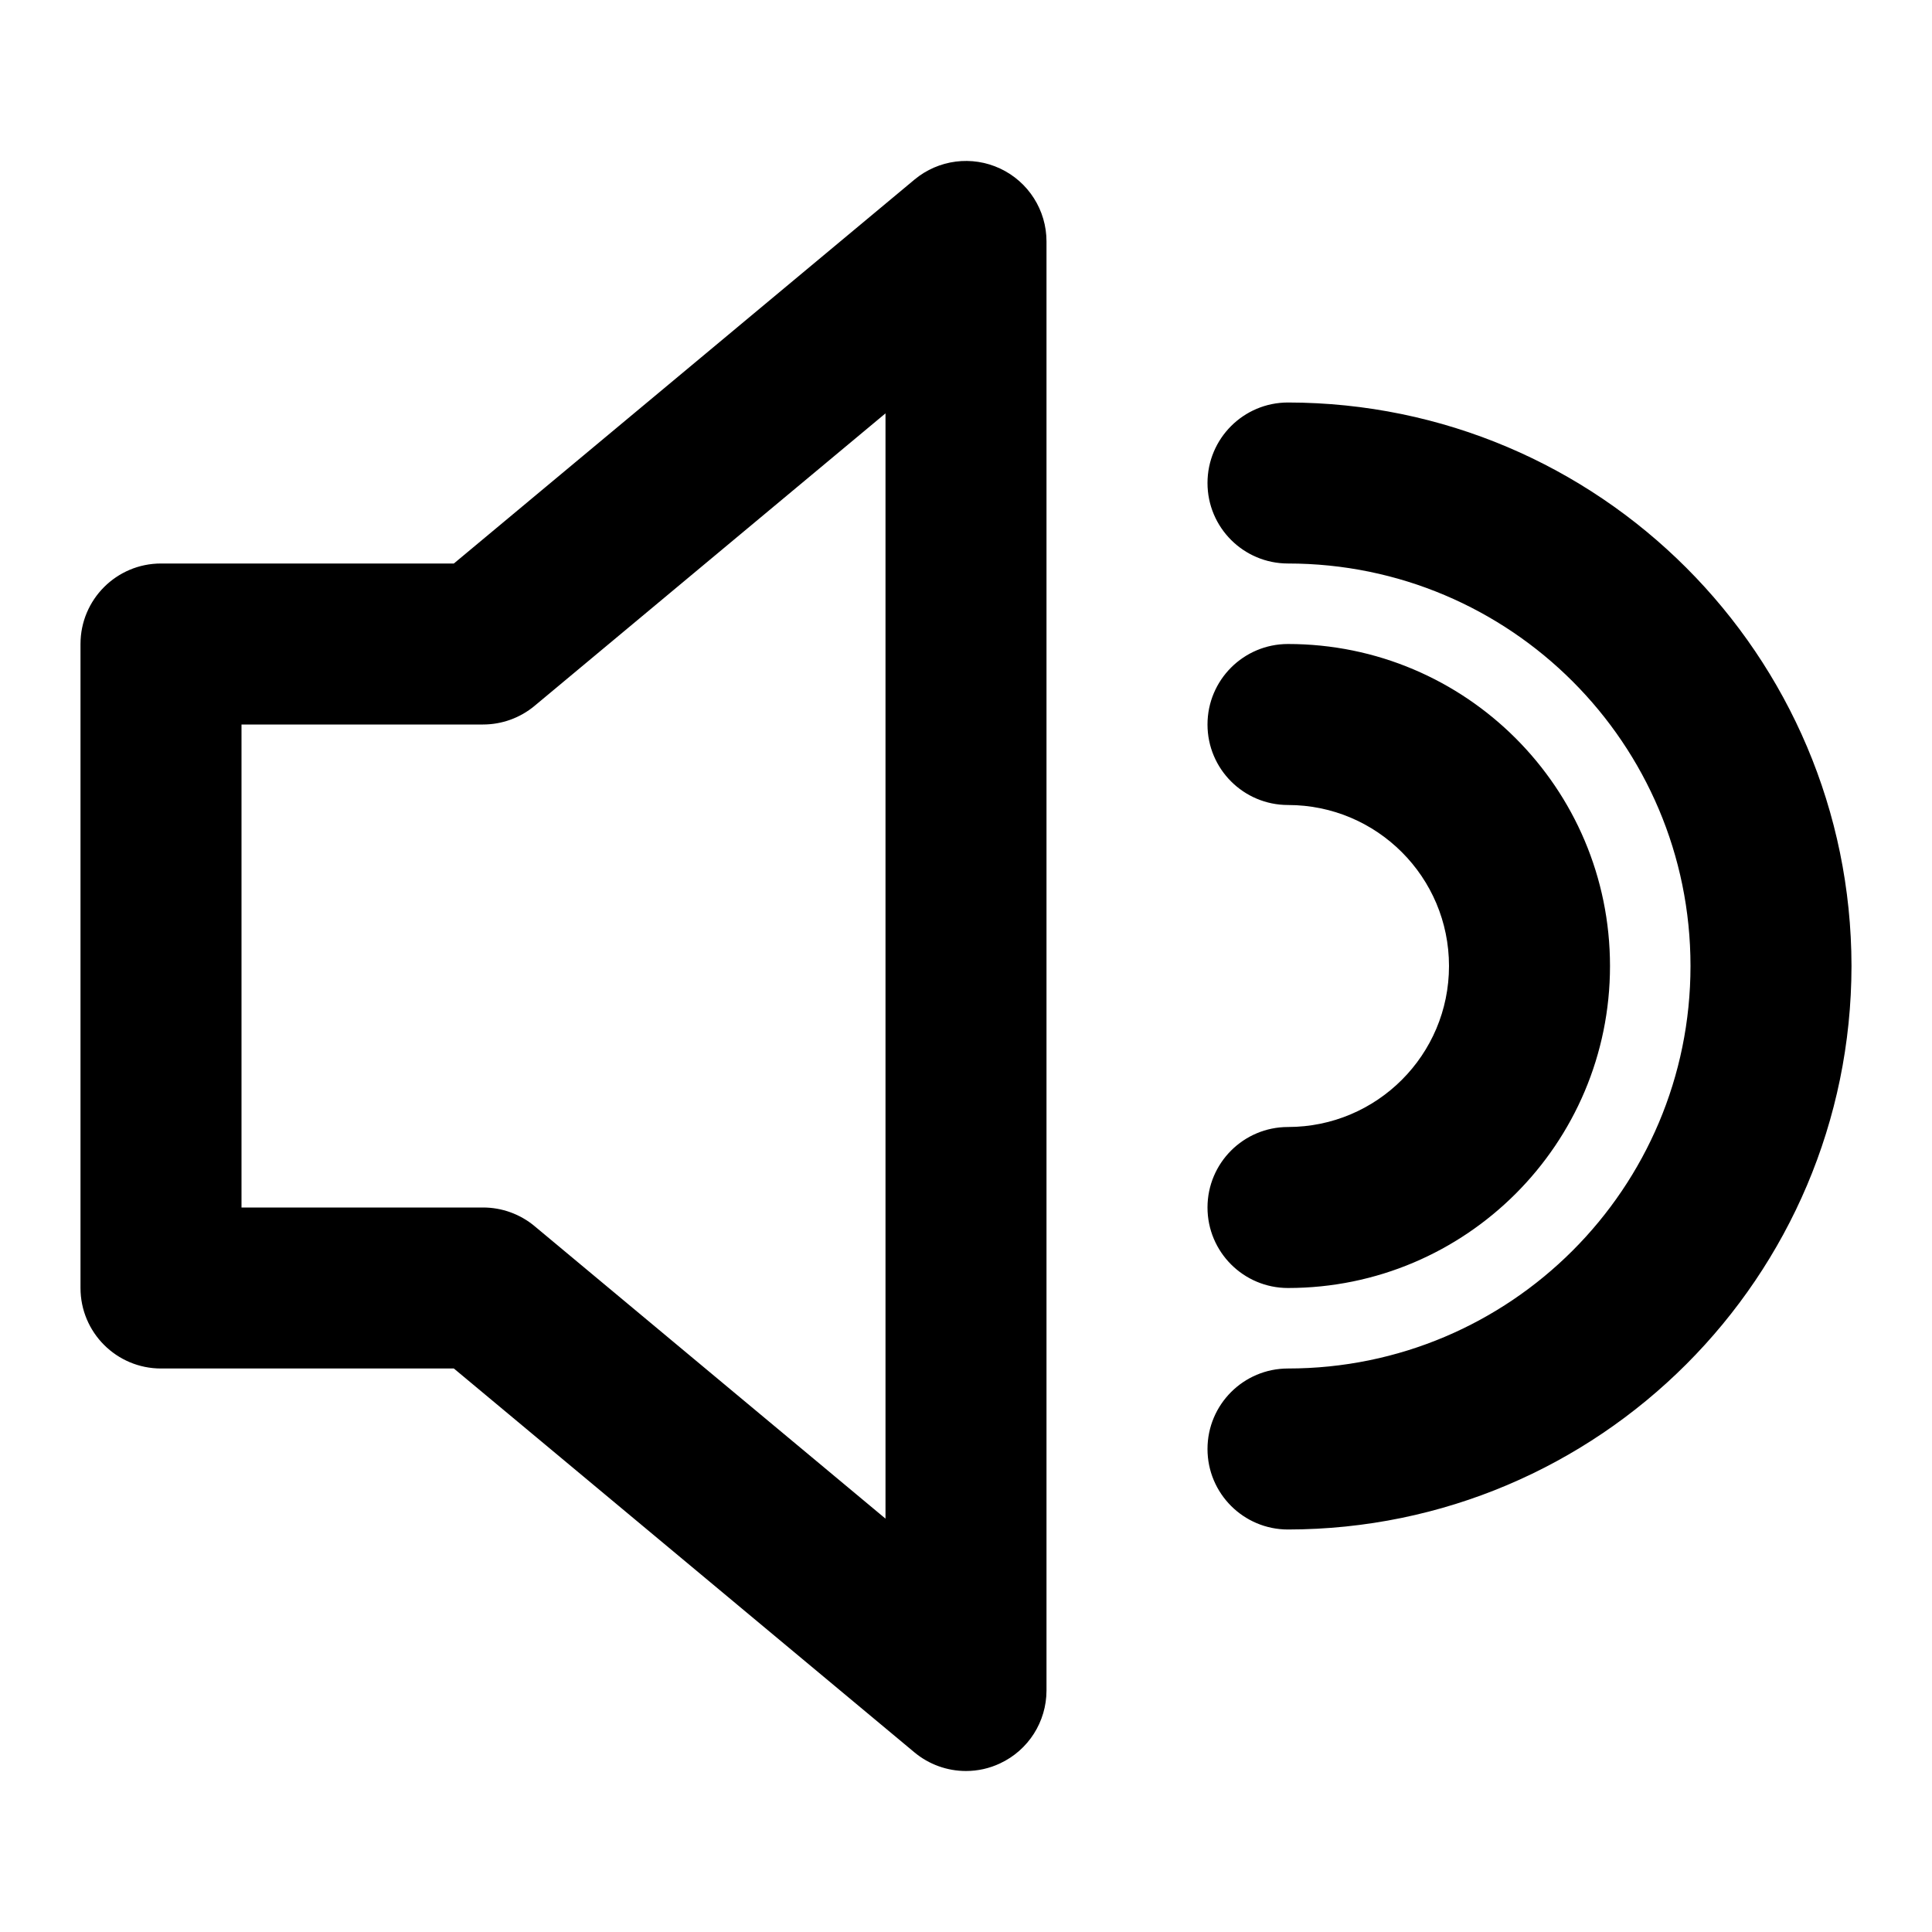
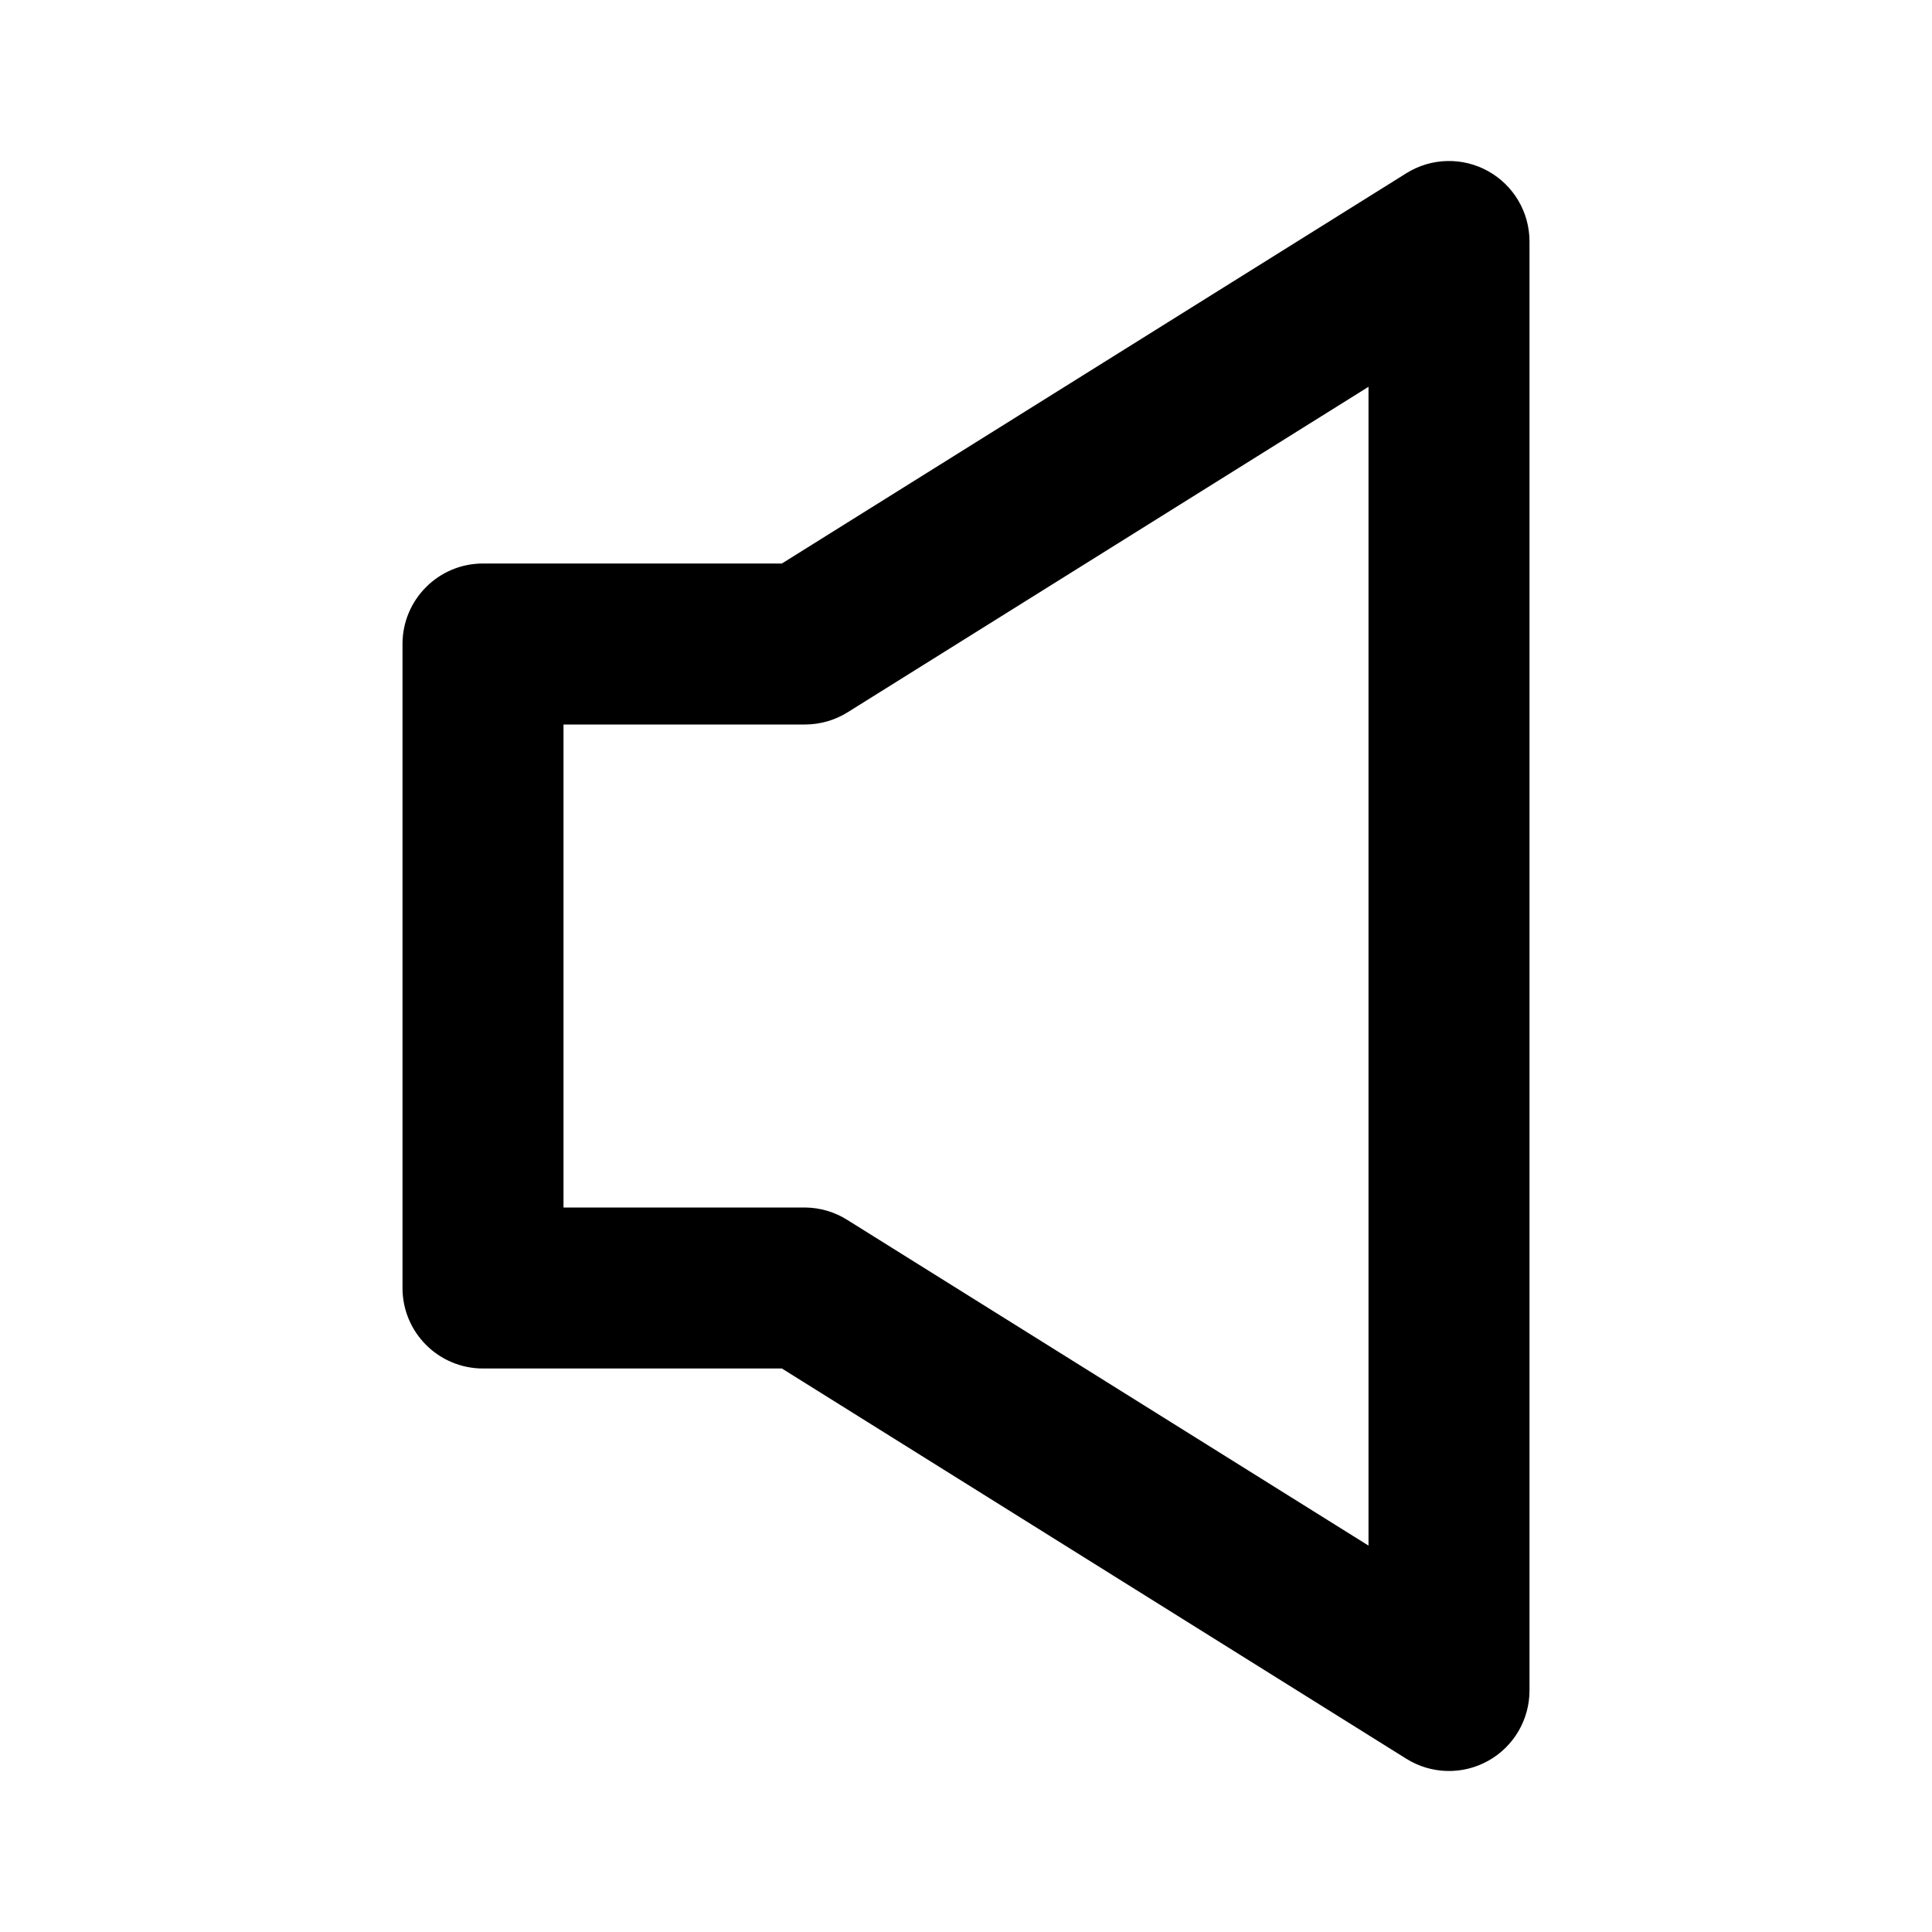
<svg xmlns="http://www.w3.org/2000/svg" viewBox="0 0 24 24">
-   <path d="M2,17H5.638l5.722,4.769A1,1,0,0,0,12,22a.989.989,0,0,0,.424-.095A1,1,0,0,0,13,21V3a1,1,0,0,0-1.64-.769L5.638,7H2A1,1,0,0,0,1,8v8A1,1,0,0,0,2,17ZM3,9H6a1,1,0,0,0,.64-.231L11,5.135v13.73L6.64,15.231A1,1,0,0,0,6,15H3Zm20,3a7.008,7.008,0,0,1-7,7,1,1,0,0,1,0-2A5,5,0,0,0,16,7a1,1,0,0,1,0-2A7.008,7.008,0,0,1,23,12Zm-5,0a2,2,0,0,0-2-2,1,1,0,0,1,0-2,4,4,0,0,1,0,8,1,1,0,0,1,0-2A2,2,0,0,0,18,12Z" />
+   <path d="M9.713,17l7.757,4.848A1,1,0,0,0,19,21V3a1,1,0,0,0-1.53-.848L9.713,7H6A1,1,0,0,0,5,8v8a1,1,0,0,0,1,1ZM7,9h3a1,1,0,0,0,.53-.152L17,4.805V19.2l-6.47-4.043A1,1,0,0,0,10,15H7Z" />
</svg>
